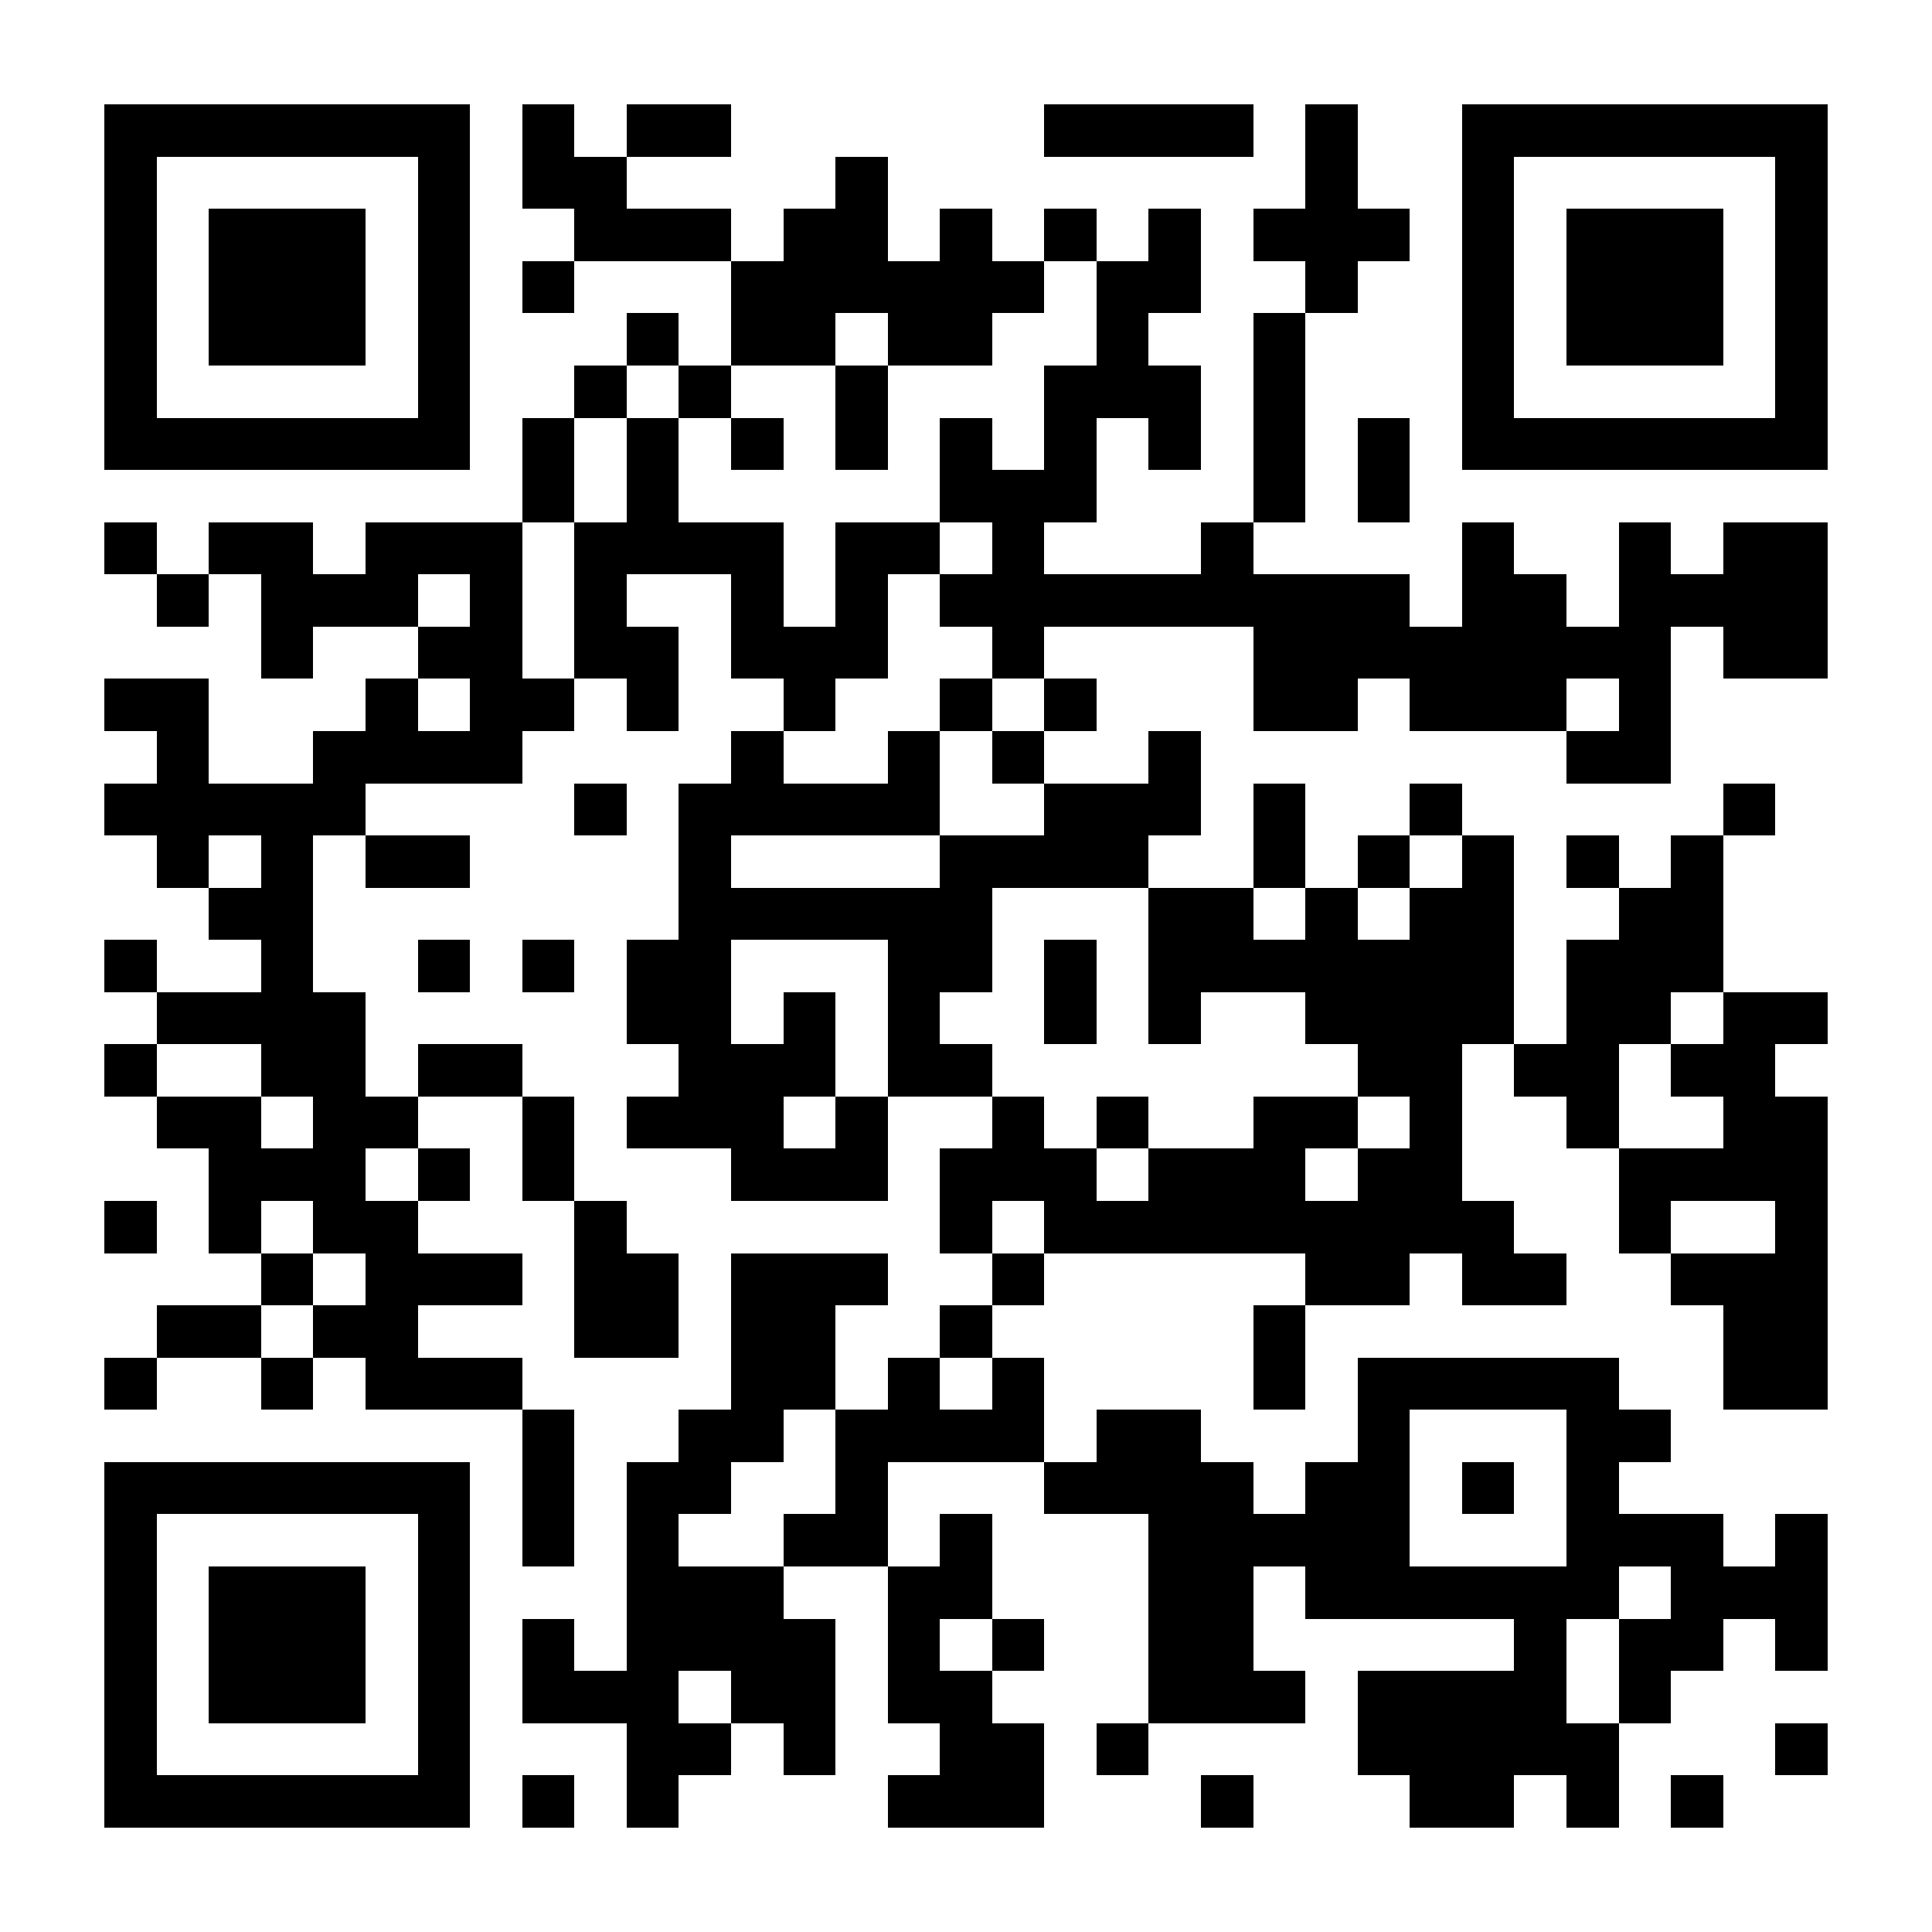
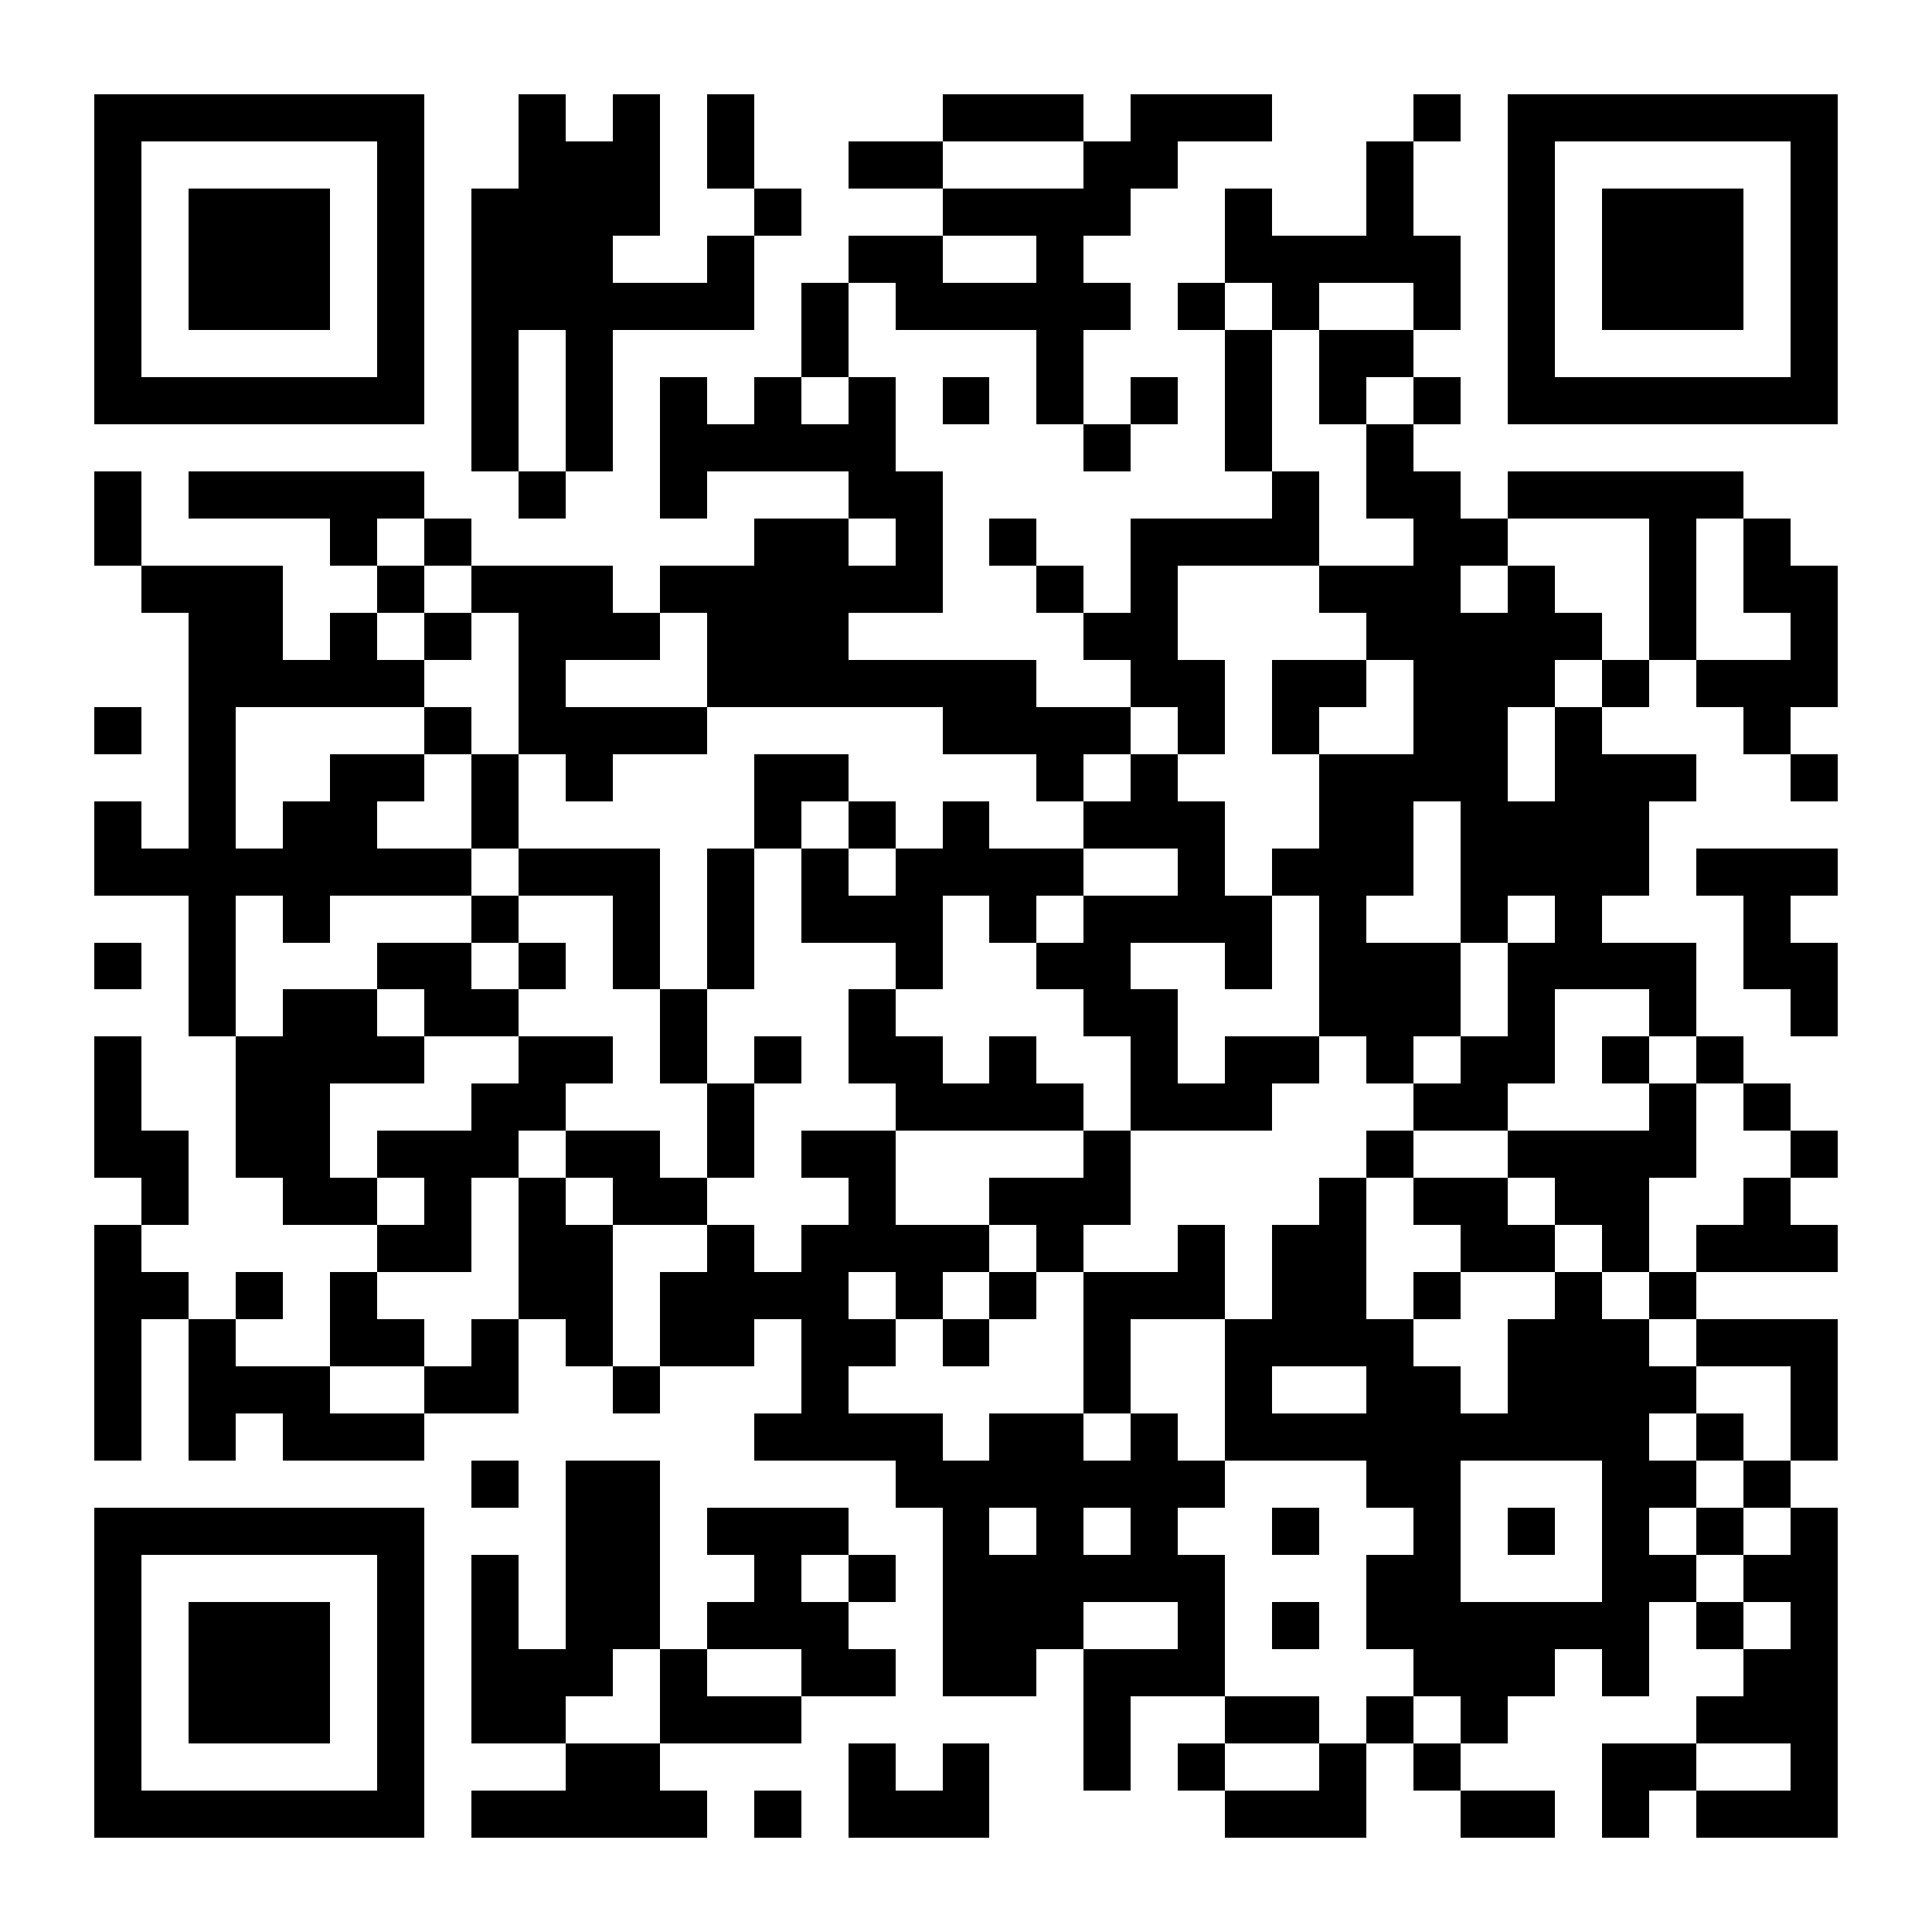
- <svg xmlns="http://www.w3.org/2000/svg" viewBox="0 0 37 37" shape-rendering="crispEdges">
-   <rect width="37" height="37" fill="#fff" />
-   <path d="M2,2h1v1h-1zM3,2h1v1h-1zM4,2h1v1h-1zM5,2h1v1h-1zM6,2h1v1h-1zM7,2h1v1h-1zM8,2h1v1h-1zM10,2h1v1h-1zM12,2h1v1h-1zM13,2h1v1h-1zM20,2h1v1h-1zM21,2h1v1h-1zM22,2h1v1h-1zM23,2h1v1h-1zM25,2h1v1h-1zM28,2h1v1h-1zM29,2h1v1h-1zM30,2h1v1h-1zM31,2h1v1h-1zM32,2h1v1h-1zM33,2h1v1h-1zM34,2h1v1h-1zM2,3h1v1h-1zM8,3h1v1h-1zM10,3h1v1h-1zM11,3h1v1h-1zM16,3h1v1h-1zM25,3h1v1h-1zM28,3h1v1h-1zM34,3h1v1h-1zM2,4h1v1h-1zM4,4h1v1h-1zM5,4h1v1h-1zM6,4h1v1h-1zM8,4h1v1h-1zM11,4h1v1h-1zM12,4h1v1h-1zM13,4h1v1h-1zM15,4h1v1h-1zM16,4h1v1h-1zM18,4h1v1h-1zM20,4h1v1h-1zM22,4h1v1h-1zM24,4h1v1h-1zM25,4h1v1h-1zM26,4h1v1h-1zM28,4h1v1h-1zM30,4h1v1h-1zM31,4h1v1h-1zM32,4h1v1h-1zM34,4h1v1h-1zM2,5h1v1h-1zM4,5h1v1h-1zM5,5h1v1h-1zM6,5h1v1h-1zM8,5h1v1h-1zM10,5h1v1h-1zM14,5h1v1h-1zM15,5h1v1h-1zM16,5h1v1h-1zM17,5h1v1h-1zM18,5h1v1h-1zM19,5h1v1h-1zM21,5h1v1h-1zM22,5h1v1h-1zM25,5h1v1h-1zM28,5h1v1h-1zM30,5h1v1h-1zM31,5h1v1h-1zM32,5h1v1h-1zM34,5h1v1h-1zM2,6h1v1h-1zM4,6h1v1h-1zM5,6h1v1h-1zM6,6h1v1h-1zM8,6h1v1h-1zM12,6h1v1h-1zM14,6h1v1h-1zM15,6h1v1h-1zM17,6h1v1h-1zM18,6h1v1h-1zM21,6h1v1h-1zM24,6h1v1h-1zM28,6h1v1h-1zM30,6h1v1h-1zM31,6h1v1h-1zM32,6h1v1h-1zM34,6h1v1h-1zM2,7h1v1h-1zM8,7h1v1h-1zM11,7h1v1h-1zM13,7h1v1h-1zM16,7h1v1h-1zM20,7h1v1h-1zM21,7h1v1h-1zM22,7h1v1h-1zM24,7h1v1h-1zM28,7h1v1h-1zM34,7h1v1h-1zM2,8h1v1h-1zM3,8h1v1h-1zM4,8h1v1h-1zM5,8h1v1h-1zM6,8h1v1h-1zM7,8h1v1h-1zM8,8h1v1h-1zM10,8h1v1h-1zM12,8h1v1h-1zM14,8h1v1h-1zM16,8h1v1h-1zM18,8h1v1h-1zM20,8h1v1h-1zM22,8h1v1h-1zM24,8h1v1h-1zM26,8h1v1h-1zM28,8h1v1h-1zM29,8h1v1h-1zM30,8h1v1h-1zM31,8h1v1h-1zM32,8h1v1h-1zM33,8h1v1h-1zM34,8h1v1h-1zM10,9h1v1h-1zM12,9h1v1h-1zM18,9h1v1h-1zM19,9h1v1h-1zM20,9h1v1h-1zM24,9h1v1h-1zM26,9h1v1h-1zM2,10h1v1h-1zM4,10h1v1h-1zM5,10h1v1h-1zM7,10h1v1h-1zM8,10h1v1h-1zM9,10h1v1h-1zM11,10h1v1h-1zM12,10h1v1h-1zM13,10h1v1h-1zM14,10h1v1h-1zM16,10h1v1h-1zM17,10h1v1h-1zM19,10h1v1h-1zM23,10h1v1h-1zM28,10h1v1h-1zM31,10h1v1h-1zM33,10h1v1h-1zM34,10h1v1h-1zM3,11h1v1h-1zM5,11h1v1h-1zM6,11h1v1h-1zM7,11h1v1h-1zM9,11h1v1h-1zM11,11h1v1h-1zM14,11h1v1h-1zM16,11h1v1h-1zM18,11h1v1h-1zM19,11h1v1h-1zM20,11h1v1h-1zM21,11h1v1h-1zM22,11h1v1h-1zM23,11h1v1h-1zM24,11h1v1h-1zM25,11h1v1h-1zM26,11h1v1h-1zM28,11h1v1h-1zM29,11h1v1h-1zM31,11h1v1h-1zM32,11h1v1h-1zM33,11h1v1h-1zM34,11h1v1h-1zM5,12h1v1h-1zM8,12h1v1h-1zM9,12h1v1h-1zM11,12h1v1h-1zM12,12h1v1h-1zM14,12h1v1h-1zM15,12h1v1h-1zM16,12h1v1h-1zM19,12h1v1h-1zM24,12h1v1h-1zM25,12h1v1h-1zM26,12h1v1h-1zM27,12h1v1h-1zM28,12h1v1h-1zM29,12h1v1h-1zM30,12h1v1h-1zM31,12h1v1h-1zM33,12h1v1h-1zM34,12h1v1h-1zM2,13h1v1h-1zM3,13h1v1h-1zM7,13h1v1h-1zM9,13h1v1h-1zM10,13h1v1h-1zM12,13h1v1h-1zM15,13h1v1h-1zM18,13h1v1h-1zM20,13h1v1h-1zM24,13h1v1h-1zM25,13h1v1h-1zM27,13h1v1h-1zM28,13h1v1h-1zM29,13h1v1h-1zM31,13h1v1h-1zM3,14h1v1h-1zM6,14h1v1h-1zM7,14h1v1h-1zM8,14h1v1h-1zM9,14h1v1h-1zM14,14h1v1h-1zM17,14h1v1h-1zM19,14h1v1h-1zM22,14h1v1h-1zM30,14h1v1h-1zM31,14h1v1h-1zM2,15h1v1h-1zM3,15h1v1h-1zM4,15h1v1h-1zM5,15h1v1h-1zM6,15h1v1h-1zM11,15h1v1h-1zM13,15h1v1h-1zM14,15h1v1h-1zM15,15h1v1h-1zM16,15h1v1h-1zM17,15h1v1h-1zM20,15h1v1h-1zM21,15h1v1h-1zM22,15h1v1h-1zM24,15h1v1h-1zM27,15h1v1h-1zM33,15h1v1h-1zM3,16h1v1h-1zM5,16h1v1h-1zM7,16h1v1h-1zM8,16h1v1h-1zM13,16h1v1h-1zM18,16h1v1h-1zM19,16h1v1h-1zM20,16h1v1h-1zM21,16h1v1h-1zM24,16h1v1h-1zM26,16h1v1h-1zM28,16h1v1h-1zM30,16h1v1h-1zM32,16h1v1h-1zM4,17h1v1h-1zM5,17h1v1h-1zM13,17h1v1h-1zM14,17h1v1h-1zM15,17h1v1h-1zM16,17h1v1h-1zM17,17h1v1h-1zM18,17h1v1h-1zM22,17h1v1h-1zM23,17h1v1h-1zM25,17h1v1h-1zM27,17h1v1h-1zM28,17h1v1h-1zM31,17h1v1h-1zM32,17h1v1h-1zM2,18h1v1h-1zM5,18h1v1h-1zM8,18h1v1h-1zM10,18h1v1h-1zM12,18h1v1h-1zM13,18h1v1h-1zM17,18h1v1h-1zM18,18h1v1h-1zM20,18h1v1h-1zM22,18h1v1h-1zM23,18h1v1h-1zM24,18h1v1h-1zM25,18h1v1h-1zM26,18h1v1h-1zM27,18h1v1h-1zM28,18h1v1h-1zM30,18h1v1h-1zM31,18h1v1h-1zM32,18h1v1h-1zM3,19h1v1h-1zM4,19h1v1h-1zM5,19h1v1h-1zM6,19h1v1h-1zM12,19h1v1h-1zM13,19h1v1h-1zM15,19h1v1h-1zM17,19h1v1h-1zM20,19h1v1h-1zM22,19h1v1h-1zM25,19h1v1h-1zM26,19h1v1h-1zM27,19h1v1h-1zM28,19h1v1h-1zM30,19h1v1h-1zM31,19h1v1h-1zM33,19h1v1h-1zM34,19h1v1h-1zM2,20h1v1h-1zM5,20h1v1h-1zM6,20h1v1h-1zM8,20h1v1h-1zM9,20h1v1h-1zM13,20h1v1h-1zM14,20h1v1h-1zM15,20h1v1h-1zM17,20h1v1h-1zM18,20h1v1h-1zM26,20h1v1h-1zM27,20h1v1h-1zM29,20h1v1h-1zM30,20h1v1h-1zM32,20h1v1h-1zM33,20h1v1h-1zM3,21h1v1h-1zM4,21h1v1h-1zM6,21h1v1h-1zM7,21h1v1h-1zM10,21h1v1h-1zM12,21h1v1h-1zM13,21h1v1h-1zM14,21h1v1h-1zM16,21h1v1h-1zM19,21h1v1h-1zM21,21h1v1h-1zM24,21h1v1h-1zM25,21h1v1h-1zM27,21h1v1h-1zM30,21h1v1h-1zM33,21h1v1h-1zM34,21h1v1h-1zM4,22h1v1h-1zM5,22h1v1h-1zM6,22h1v1h-1zM8,22h1v1h-1zM10,22h1v1h-1zM14,22h1v1h-1zM15,22h1v1h-1zM16,22h1v1h-1zM18,22h1v1h-1zM19,22h1v1h-1zM20,22h1v1h-1zM22,22h1v1h-1zM23,22h1v1h-1zM24,22h1v1h-1zM26,22h1v1h-1zM27,22h1v1h-1zM31,22h1v1h-1zM32,22h1v1h-1zM33,22h1v1h-1zM34,22h1v1h-1zM2,23h1v1h-1zM4,23h1v1h-1zM6,23h1v1h-1zM7,23h1v1h-1zM11,23h1v1h-1zM18,23h1v1h-1zM20,23h1v1h-1zM21,23h1v1h-1zM22,23h1v1h-1zM23,23h1v1h-1zM24,23h1v1h-1zM25,23h1v1h-1zM26,23h1v1h-1zM27,23h1v1h-1zM28,23h1v1h-1zM31,23h1v1h-1zM34,23h1v1h-1zM5,24h1v1h-1zM7,24h1v1h-1zM8,24h1v1h-1zM9,24h1v1h-1zM11,24h1v1h-1zM12,24h1v1h-1zM14,24h1v1h-1zM15,24h1v1h-1zM16,24h1v1h-1zM19,24h1v1h-1zM25,24h1v1h-1zM26,24h1v1h-1zM28,24h1v1h-1zM29,24h1v1h-1zM32,24h1v1h-1zM33,24h1v1h-1zM34,24h1v1h-1zM3,25h1v1h-1zM4,25h1v1h-1zM6,25h1v1h-1zM7,25h1v1h-1zM11,25h1v1h-1zM12,25h1v1h-1zM14,25h1v1h-1zM15,25h1v1h-1zM18,25h1v1h-1zM24,25h1v1h-1zM33,25h1v1h-1zM34,25h1v1h-1zM2,26h1v1h-1zM5,26h1v1h-1zM7,26h1v1h-1zM8,26h1v1h-1zM9,26h1v1h-1zM14,26h1v1h-1zM15,26h1v1h-1zM17,26h1v1h-1zM19,26h1v1h-1zM24,26h1v1h-1zM26,26h1v1h-1zM27,26h1v1h-1zM28,26h1v1h-1zM29,26h1v1h-1zM30,26h1v1h-1zM33,26h1v1h-1zM34,26h1v1h-1zM10,27h1v1h-1zM13,27h1v1h-1zM14,27h1v1h-1zM16,27h1v1h-1zM17,27h1v1h-1zM18,27h1v1h-1zM19,27h1v1h-1zM21,27h1v1h-1zM22,27h1v1h-1zM26,27h1v1h-1zM30,27h1v1h-1zM31,27h1v1h-1zM2,28h1v1h-1zM3,28h1v1h-1zM4,28h1v1h-1zM5,28h1v1h-1zM6,28h1v1h-1zM7,28h1v1h-1zM8,28h1v1h-1zM10,28h1v1h-1zM12,28h1v1h-1zM13,28h1v1h-1zM16,28h1v1h-1zM20,28h1v1h-1zM21,28h1v1h-1zM22,28h1v1h-1zM23,28h1v1h-1zM25,28h1v1h-1zM26,28h1v1h-1zM28,28h1v1h-1zM30,28h1v1h-1zM2,29h1v1h-1zM8,29h1v1h-1zM10,29h1v1h-1zM12,29h1v1h-1zM15,29h1v1h-1zM16,29h1v1h-1zM18,29h1v1h-1zM22,29h1v1h-1zM23,29h1v1h-1zM24,29h1v1h-1zM25,29h1v1h-1zM26,29h1v1h-1zM30,29h1v1h-1zM31,29h1v1h-1zM32,29h1v1h-1zM34,29h1v1h-1zM2,30h1v1h-1zM4,30h1v1h-1zM5,30h1v1h-1zM6,30h1v1h-1zM8,30h1v1h-1zM12,30h1v1h-1zM13,30h1v1h-1zM14,30h1v1h-1zM17,30h1v1h-1zM18,30h1v1h-1zM22,30h1v1h-1zM23,30h1v1h-1zM25,30h1v1h-1zM26,30h1v1h-1zM27,30h1v1h-1zM28,30h1v1h-1zM29,30h1v1h-1zM30,30h1v1h-1zM32,30h1v1h-1zM33,30h1v1h-1zM34,30h1v1h-1zM2,31h1v1h-1zM4,31h1v1h-1zM5,31h1v1h-1zM6,31h1v1h-1zM8,31h1v1h-1zM10,31h1v1h-1zM12,31h1v1h-1zM13,31h1v1h-1zM14,31h1v1h-1zM15,31h1v1h-1zM17,31h1v1h-1zM19,31h1v1h-1zM22,31h1v1h-1zM23,31h1v1h-1zM29,31h1v1h-1zM31,31h1v1h-1zM32,31h1v1h-1zM34,31h1v1h-1zM2,32h1v1h-1zM4,32h1v1h-1zM5,32h1v1h-1zM6,32h1v1h-1zM8,32h1v1h-1zM10,32h1v1h-1zM11,32h1v1h-1zM12,32h1v1h-1zM14,32h1v1h-1zM15,32h1v1h-1zM17,32h1v1h-1zM18,32h1v1h-1zM22,32h1v1h-1zM23,32h1v1h-1zM24,32h1v1h-1zM26,32h1v1h-1zM27,32h1v1h-1zM28,32h1v1h-1zM29,32h1v1h-1zM31,32h1v1h-1zM2,33h1v1h-1zM8,33h1v1h-1zM12,33h1v1h-1zM13,33h1v1h-1zM15,33h1v1h-1zM18,33h1v1h-1zM19,33h1v1h-1zM21,33h1v1h-1zM26,33h1v1h-1zM27,33h1v1h-1zM28,33h1v1h-1zM29,33h1v1h-1zM30,33h1v1h-1zM34,33h1v1h-1zM2,34h1v1h-1zM3,34h1v1h-1zM4,34h1v1h-1zM5,34h1v1h-1zM6,34h1v1h-1zM7,34h1v1h-1zM8,34h1v1h-1zM10,34h1v1h-1zM12,34h1v1h-1zM17,34h1v1h-1zM18,34h1v1h-1zM19,34h1v1h-1zM23,34h1v1h-1zM27,34h1v1h-1zM28,34h1v1h-1zM30,34h1v1h-1zM32,34h1v1h-1z" fill="#000" />
+ <svg xmlns="http://www.w3.org/2000/svg" viewBox="0 0 41 41" shape-rendering="crispEdges">
+   <rect width="41" height="41" fill="#fff" />
+   <path d="M2,2h1v1h-1zM3,2h1v1h-1zM4,2h1v1h-1zM5,2h1v1h-1zM6,2h1v1h-1zM7,2h1v1h-1zM8,2h1v1h-1zM11,2h1v1h-1zM13,2h1v1h-1zM15,2h1v1h-1zM20,2h1v1h-1zM21,2h1v1h-1zM22,2h1v1h-1zM24,2h1v1h-1zM25,2h1v1h-1zM26,2h1v1h-1zM30,2h1v1h-1zM32,2h1v1h-1zM33,2h1v1h-1zM34,2h1v1h-1zM35,2h1v1h-1zM36,2h1v1h-1zM37,2h1v1h-1zM38,2h1v1h-1zM2,3h1v1h-1zM8,3h1v1h-1zM11,3h1v1h-1zM12,3h1v1h-1zM13,3h1v1h-1zM15,3h1v1h-1zM18,3h1v1h-1zM19,3h1v1h-1zM23,3h1v1h-1zM24,3h1v1h-1zM29,3h1v1h-1zM32,3h1v1h-1zM38,3h1v1h-1zM2,4h1v1h-1zM4,4h1v1h-1zM5,4h1v1h-1zM6,4h1v1h-1zM8,4h1v1h-1zM10,4h1v1h-1zM11,4h1v1h-1zM12,4h1v1h-1zM13,4h1v1h-1zM16,4h1v1h-1zM20,4h1v1h-1zM21,4h1v1h-1zM22,4h1v1h-1zM23,4h1v1h-1zM26,4h1v1h-1zM29,4h1v1h-1zM32,4h1v1h-1zM34,4h1v1h-1zM35,4h1v1h-1zM36,4h1v1h-1zM38,4h1v1h-1zM2,5h1v1h-1zM4,5h1v1h-1zM5,5h1v1h-1zM6,5h1v1h-1zM8,5h1v1h-1zM10,5h1v1h-1zM11,5h1v1h-1zM12,5h1v1h-1zM15,5h1v1h-1zM18,5h1v1h-1zM19,5h1v1h-1zM22,5h1v1h-1zM26,5h1v1h-1zM27,5h1v1h-1zM28,5h1v1h-1zM29,5h1v1h-1zM30,5h1v1h-1zM32,5h1v1h-1zM34,5h1v1h-1zM35,5h1v1h-1zM36,5h1v1h-1zM38,5h1v1h-1zM2,6h1v1h-1zM4,6h1v1h-1zM5,6h1v1h-1zM6,6h1v1h-1zM8,6h1v1h-1zM10,6h1v1h-1zM11,6h1v1h-1zM12,6h1v1h-1zM13,6h1v1h-1zM14,6h1v1h-1zM15,6h1v1h-1zM17,6h1v1h-1zM19,6h1v1h-1zM20,6h1v1h-1zM21,6h1v1h-1zM22,6h1v1h-1zM23,6h1v1h-1zM25,6h1v1h-1zM27,6h1v1h-1zM30,6h1v1h-1zM32,6h1v1h-1zM34,6h1v1h-1zM35,6h1v1h-1zM36,6h1v1h-1zM38,6h1v1h-1zM2,7h1v1h-1zM8,7h1v1h-1zM10,7h1v1h-1zM12,7h1v1h-1zM17,7h1v1h-1zM22,7h1v1h-1zM26,7h1v1h-1zM28,7h1v1h-1zM29,7h1v1h-1zM32,7h1v1h-1zM38,7h1v1h-1zM2,8h1v1h-1zM3,8h1v1h-1zM4,8h1v1h-1zM5,8h1v1h-1zM6,8h1v1h-1zM7,8h1v1h-1zM8,8h1v1h-1zM10,8h1v1h-1zM12,8h1v1h-1zM14,8h1v1h-1zM16,8h1v1h-1zM18,8h1v1h-1zM20,8h1v1h-1zM22,8h1v1h-1zM24,8h1v1h-1zM26,8h1v1h-1zM28,8h1v1h-1zM30,8h1v1h-1zM32,8h1v1h-1zM33,8h1v1h-1zM34,8h1v1h-1zM35,8h1v1h-1zM36,8h1v1h-1zM37,8h1v1h-1zM38,8h1v1h-1zM10,9h1v1h-1zM12,9h1v1h-1zM14,9h1v1h-1zM15,9h1v1h-1zM16,9h1v1h-1zM17,9h1v1h-1zM18,9h1v1h-1zM23,9h1v1h-1zM26,9h1v1h-1zM29,9h1v1h-1zM2,10h1v1h-1zM4,10h1v1h-1zM5,10h1v1h-1zM6,10h1v1h-1zM7,10h1v1h-1zM8,10h1v1h-1zM11,10h1v1h-1zM14,10h1v1h-1zM18,10h1v1h-1zM19,10h1v1h-1zM27,10h1v1h-1zM29,10h1v1h-1zM30,10h1v1h-1zM32,10h1v1h-1zM33,10h1v1h-1zM34,10h1v1h-1zM35,10h1v1h-1zM36,10h1v1h-1zM2,11h1v1h-1zM7,11h1v1h-1zM9,11h1v1h-1zM16,11h1v1h-1zM17,11h1v1h-1zM19,11h1v1h-1zM21,11h1v1h-1zM24,11h1v1h-1zM25,11h1v1h-1zM26,11h1v1h-1zM27,11h1v1h-1zM30,11h1v1h-1zM31,11h1v1h-1zM35,11h1v1h-1zM37,11h1v1h-1zM3,12h1v1h-1zM4,12h1v1h-1zM5,12h1v1h-1zM8,12h1v1h-1zM10,12h1v1h-1zM11,12h1v1h-1zM12,12h1v1h-1zM14,12h1v1h-1zM15,12h1v1h-1zM16,12h1v1h-1zM17,12h1v1h-1zM18,12h1v1h-1zM19,12h1v1h-1zM22,12h1v1h-1zM24,12h1v1h-1zM28,12h1v1h-1zM29,12h1v1h-1zM30,12h1v1h-1zM32,12h1v1h-1zM35,12h1v1h-1zM37,12h1v1h-1zM38,12h1v1h-1zM4,13h1v1h-1zM5,13h1v1h-1zM7,13h1v1h-1zM9,13h1v1h-1zM11,13h1v1h-1zM12,13h1v1h-1zM13,13h1v1h-1zM15,13h1v1h-1zM16,13h1v1h-1zM17,13h1v1h-1zM23,13h1v1h-1zM24,13h1v1h-1zM29,13h1v1h-1zM30,13h1v1h-1zM31,13h1v1h-1zM32,13h1v1h-1zM33,13h1v1h-1zM35,13h1v1h-1zM38,13h1v1h-1zM4,14h1v1h-1zM5,14h1v1h-1zM6,14h1v1h-1zM7,14h1v1h-1zM8,14h1v1h-1zM11,14h1v1h-1zM15,14h1v1h-1zM16,14h1v1h-1zM17,14h1v1h-1zM18,14h1v1h-1zM19,14h1v1h-1zM20,14h1v1h-1zM21,14h1v1h-1zM24,14h1v1h-1zM25,14h1v1h-1zM27,14h1v1h-1zM28,14h1v1h-1zM30,14h1v1h-1zM31,14h1v1h-1zM32,14h1v1h-1zM34,14h1v1h-1zM36,14h1v1h-1zM37,14h1v1h-1zM38,14h1v1h-1zM2,15h1v1h-1zM4,15h1v1h-1zM9,15h1v1h-1zM11,15h1v1h-1zM12,15h1v1h-1zM13,15h1v1h-1zM14,15h1v1h-1zM20,15h1v1h-1zM21,15h1v1h-1zM22,15h1v1h-1zM23,15h1v1h-1zM25,15h1v1h-1zM27,15h1v1h-1zM30,15h1v1h-1zM31,15h1v1h-1zM33,15h1v1h-1zM37,15h1v1h-1zM4,16h1v1h-1zM7,16h1v1h-1zM8,16h1v1h-1zM10,16h1v1h-1zM12,16h1v1h-1zM16,16h1v1h-1zM17,16h1v1h-1zM22,16h1v1h-1zM24,16h1v1h-1zM28,16h1v1h-1zM29,16h1v1h-1zM30,16h1v1h-1zM31,16h1v1h-1zM33,16h1v1h-1zM34,16h1v1h-1zM35,16h1v1h-1zM38,16h1v1h-1zM2,17h1v1h-1zM4,17h1v1h-1zM6,17h1v1h-1zM7,17h1v1h-1zM10,17h1v1h-1zM16,17h1v1h-1zM18,17h1v1h-1zM20,17h1v1h-1zM23,17h1v1h-1zM24,17h1v1h-1zM25,17h1v1h-1zM28,17h1v1h-1zM29,17h1v1h-1zM31,17h1v1h-1zM32,17h1v1h-1zM33,17h1v1h-1zM34,17h1v1h-1zM2,18h1v1h-1zM3,18h1v1h-1zM4,18h1v1h-1zM5,18h1v1h-1zM6,18h1v1h-1zM7,18h1v1h-1zM8,18h1v1h-1zM9,18h1v1h-1zM11,18h1v1h-1zM12,18h1v1h-1zM13,18h1v1h-1zM15,18h1v1h-1zM17,18h1v1h-1zM19,18h1v1h-1zM20,18h1v1h-1zM21,18h1v1h-1zM22,18h1v1h-1zM25,18h1v1h-1zM27,18h1v1h-1zM28,18h1v1h-1zM29,18h1v1h-1zM31,18h1v1h-1zM32,18h1v1h-1zM33,18h1v1h-1zM34,18h1v1h-1zM36,18h1v1h-1zM37,18h1v1h-1zM38,18h1v1h-1zM4,19h1v1h-1zM6,19h1v1h-1zM10,19h1v1h-1zM13,19h1v1h-1zM15,19h1v1h-1zM17,19h1v1h-1zM18,19h1v1h-1zM19,19h1v1h-1zM21,19h1v1h-1zM23,19h1v1h-1zM24,19h1v1h-1zM25,19h1v1h-1zM26,19h1v1h-1zM28,19h1v1h-1zM31,19h1v1h-1zM33,19h1v1h-1zM37,19h1v1h-1zM2,20h1v1h-1zM4,20h1v1h-1zM8,20h1v1h-1zM9,20h1v1h-1zM11,20h1v1h-1zM13,20h1v1h-1zM15,20h1v1h-1zM19,20h1v1h-1zM22,20h1v1h-1zM23,20h1v1h-1zM26,20h1v1h-1zM28,20h1v1h-1zM29,20h1v1h-1zM30,20h1v1h-1zM32,20h1v1h-1zM33,20h1v1h-1zM34,20h1v1h-1zM35,20h1v1h-1zM37,20h1v1h-1zM38,20h1v1h-1zM4,21h1v1h-1zM6,21h1v1h-1zM7,21h1v1h-1zM9,21h1v1h-1zM10,21h1v1h-1zM14,21h1v1h-1zM18,21h1v1h-1zM23,21h1v1h-1zM24,21h1v1h-1zM28,21h1v1h-1zM29,21h1v1h-1zM30,21h1v1h-1zM32,21h1v1h-1zM35,21h1v1h-1zM38,21h1v1h-1zM2,22h1v1h-1zM5,22h1v1h-1zM6,22h1v1h-1zM7,22h1v1h-1zM8,22h1v1h-1zM11,22h1v1h-1zM12,22h1v1h-1zM14,22h1v1h-1zM16,22h1v1h-1zM18,22h1v1h-1zM19,22h1v1h-1zM21,22h1v1h-1zM24,22h1v1h-1zM26,22h1v1h-1zM27,22h1v1h-1zM29,22h1v1h-1zM31,22h1v1h-1zM32,22h1v1h-1zM34,22h1v1h-1zM36,22h1v1h-1zM2,23h1v1h-1zM5,23h1v1h-1zM6,23h1v1h-1zM10,23h1v1h-1zM11,23h1v1h-1zM15,23h1v1h-1zM19,23h1v1h-1zM20,23h1v1h-1zM21,23h1v1h-1zM22,23h1v1h-1zM24,23h1v1h-1zM25,23h1v1h-1zM26,23h1v1h-1zM30,23h1v1h-1zM31,23h1v1h-1zM35,23h1v1h-1zM37,23h1v1h-1zM2,24h1v1h-1zM3,24h1v1h-1zM5,24h1v1h-1zM6,24h1v1h-1zM8,24h1v1h-1zM9,24h1v1h-1zM10,24h1v1h-1zM12,24h1v1h-1zM13,24h1v1h-1zM15,24h1v1h-1zM17,24h1v1h-1zM18,24h1v1h-1zM23,24h1v1h-1zM29,24h1v1h-1zM32,24h1v1h-1zM33,24h1v1h-1zM34,24h1v1h-1zM35,24h1v1h-1zM38,24h1v1h-1zM3,25h1v1h-1zM6,25h1v1h-1zM7,25h1v1h-1zM9,25h1v1h-1zM11,25h1v1h-1zM13,25h1v1h-1zM14,25h1v1h-1zM18,25h1v1h-1zM21,25h1v1h-1zM22,25h1v1h-1zM23,25h1v1h-1zM28,25h1v1h-1zM30,25h1v1h-1zM31,25h1v1h-1zM33,25h1v1h-1zM34,25h1v1h-1zM37,25h1v1h-1zM2,26h1v1h-1zM8,26h1v1h-1zM9,26h1v1h-1zM11,26h1v1h-1zM12,26h1v1h-1zM15,26h1v1h-1zM17,26h1v1h-1zM18,26h1v1h-1zM19,26h1v1h-1zM20,26h1v1h-1zM22,26h1v1h-1zM25,26h1v1h-1zM27,26h1v1h-1zM28,26h1v1h-1zM31,26h1v1h-1zM32,26h1v1h-1zM34,26h1v1h-1zM36,26h1v1h-1zM37,26h1v1h-1zM38,26h1v1h-1zM2,27h1v1h-1zM3,27h1v1h-1zM5,27h1v1h-1zM7,27h1v1h-1zM11,27h1v1h-1zM12,27h1v1h-1zM14,27h1v1h-1zM15,27h1v1h-1zM16,27h1v1h-1zM17,27h1v1h-1zM19,27h1v1h-1zM21,27h1v1h-1zM23,27h1v1h-1zM24,27h1v1h-1zM25,27h1v1h-1zM27,27h1v1h-1zM28,27h1v1h-1zM30,27h1v1h-1zM33,27h1v1h-1zM35,27h1v1h-1zM2,28h1v1h-1zM4,28h1v1h-1zM7,28h1v1h-1zM8,28h1v1h-1zM10,28h1v1h-1zM12,28h1v1h-1zM14,28h1v1h-1zM15,28h1v1h-1zM17,28h1v1h-1zM18,28h1v1h-1zM20,28h1v1h-1zM23,28h1v1h-1zM26,28h1v1h-1zM27,28h1v1h-1zM28,28h1v1h-1zM29,28h1v1h-1zM32,28h1v1h-1zM33,28h1v1h-1zM34,28h1v1h-1zM36,28h1v1h-1zM37,28h1v1h-1zM38,28h1v1h-1zM2,29h1v1h-1zM4,29h1v1h-1zM5,29h1v1h-1zM6,29h1v1h-1zM9,29h1v1h-1zM10,29h1v1h-1zM13,29h1v1h-1zM17,29h1v1h-1zM23,29h1v1h-1zM26,29h1v1h-1zM29,29h1v1h-1zM30,29h1v1h-1zM32,29h1v1h-1zM33,29h1v1h-1zM34,29h1v1h-1zM35,29h1v1h-1zM38,29h1v1h-1zM2,30h1v1h-1zM4,30h1v1h-1zM6,30h1v1h-1zM7,30h1v1h-1zM8,30h1v1h-1zM16,30h1v1h-1zM17,30h1v1h-1zM18,30h1v1h-1zM19,30h1v1h-1zM21,30h1v1h-1zM22,30h1v1h-1zM24,30h1v1h-1zM26,30h1v1h-1zM27,30h1v1h-1zM28,30h1v1h-1zM29,30h1v1h-1zM30,30h1v1h-1zM31,30h1v1h-1zM32,30h1v1h-1zM33,30h1v1h-1zM34,30h1v1h-1zM36,30h1v1h-1zM38,30h1v1h-1zM10,31h1v1h-1zM12,31h1v1h-1zM13,31h1v1h-1zM19,31h1v1h-1zM20,31h1v1h-1zM21,31h1v1h-1zM22,31h1v1h-1zM23,31h1v1h-1zM24,31h1v1h-1zM25,31h1v1h-1zM29,31h1v1h-1zM30,31h1v1h-1zM34,31h1v1h-1zM35,31h1v1h-1zM37,31h1v1h-1zM2,32h1v1h-1zM3,32h1v1h-1zM4,32h1v1h-1zM5,32h1v1h-1zM6,32h1v1h-1zM7,32h1v1h-1zM8,32h1v1h-1zM12,32h1v1h-1zM13,32h1v1h-1zM15,32h1v1h-1zM16,32h1v1h-1zM17,32h1v1h-1zM20,32h1v1h-1zM22,32h1v1h-1zM24,32h1v1h-1zM27,32h1v1h-1zM30,32h1v1h-1zM32,32h1v1h-1zM34,32h1v1h-1zM36,32h1v1h-1zM38,32h1v1h-1zM2,33h1v1h-1zM8,33h1v1h-1zM10,33h1v1h-1zM12,33h1v1h-1zM13,33h1v1h-1zM16,33h1v1h-1zM18,33h1v1h-1zM20,33h1v1h-1zM21,33h1v1h-1zM22,33h1v1h-1zM23,33h1v1h-1zM24,33h1v1h-1zM25,33h1v1h-1zM29,33h1v1h-1zM30,33h1v1h-1zM34,33h1v1h-1zM35,33h1v1h-1zM37,33h1v1h-1zM38,33h1v1h-1zM2,34h1v1h-1zM4,34h1v1h-1zM5,34h1v1h-1zM6,34h1v1h-1zM8,34h1v1h-1zM10,34h1v1h-1zM12,34h1v1h-1zM13,34h1v1h-1zM15,34h1v1h-1zM16,34h1v1h-1zM17,34h1v1h-1zM20,34h1v1h-1zM21,34h1v1h-1zM22,34h1v1h-1zM25,34h1v1h-1zM27,34h1v1h-1zM29,34h1v1h-1zM30,34h1v1h-1zM31,34h1v1h-1zM32,34h1v1h-1zM33,34h1v1h-1zM34,34h1v1h-1zM36,34h1v1h-1zM38,34h1v1h-1zM2,35h1v1h-1zM4,35h1v1h-1zM5,35h1v1h-1zM6,35h1v1h-1zM8,35h1v1h-1zM10,35h1v1h-1zM11,35h1v1h-1zM12,35h1v1h-1zM14,35h1v1h-1zM17,35h1v1h-1zM18,35h1v1h-1zM20,35h1v1h-1zM21,35h1v1h-1zM23,35h1v1h-1zM24,35h1v1h-1zM25,35h1v1h-1zM30,35h1v1h-1zM31,35h1v1h-1zM32,35h1v1h-1zM34,35h1v1h-1zM37,35h1v1h-1zM38,35h1v1h-1zM2,36h1v1h-1zM4,36h1v1h-1zM5,36h1v1h-1zM6,36h1v1h-1zM8,36h1v1h-1zM10,36h1v1h-1zM11,36h1v1h-1zM14,36h1v1h-1zM15,36h1v1h-1zM16,36h1v1h-1zM23,36h1v1h-1zM26,36h1v1h-1zM27,36h1v1h-1zM29,36h1v1h-1zM31,36h1v1h-1zM36,36h1v1h-1zM37,36h1v1h-1zM38,36h1v1h-1zM2,37h1v1h-1zM8,37h1v1h-1zM12,37h1v1h-1zM13,37h1v1h-1zM18,37h1v1h-1zM20,37h1v1h-1zM23,37h1v1h-1zM25,37h1v1h-1zM28,37h1v1h-1zM30,37h1v1h-1zM34,37h1v1h-1zM35,37h1v1h-1zM38,37h1v1h-1zM2,38h1v1h-1zM3,38h1v1h-1zM4,38h1v1h-1zM5,38h1v1h-1zM6,38h1v1h-1zM7,38h1v1h-1zM8,38h1v1h-1zM10,38h1v1h-1zM11,38h1v1h-1zM12,38h1v1h-1zM13,38h1v1h-1zM14,38h1v1h-1zM16,38h1v1h-1zM18,38h1v1h-1zM19,38h1v1h-1zM20,38h1v1h-1zM26,38h1v1h-1zM27,38h1v1h-1zM28,38h1v1h-1zM31,38h1v1h-1zM32,38h1v1h-1zM34,38h1v1h-1zM36,38h1v1h-1zM37,38h1v1h-1zM38,38h1v1h-1z" fill="#000" />
</svg>
